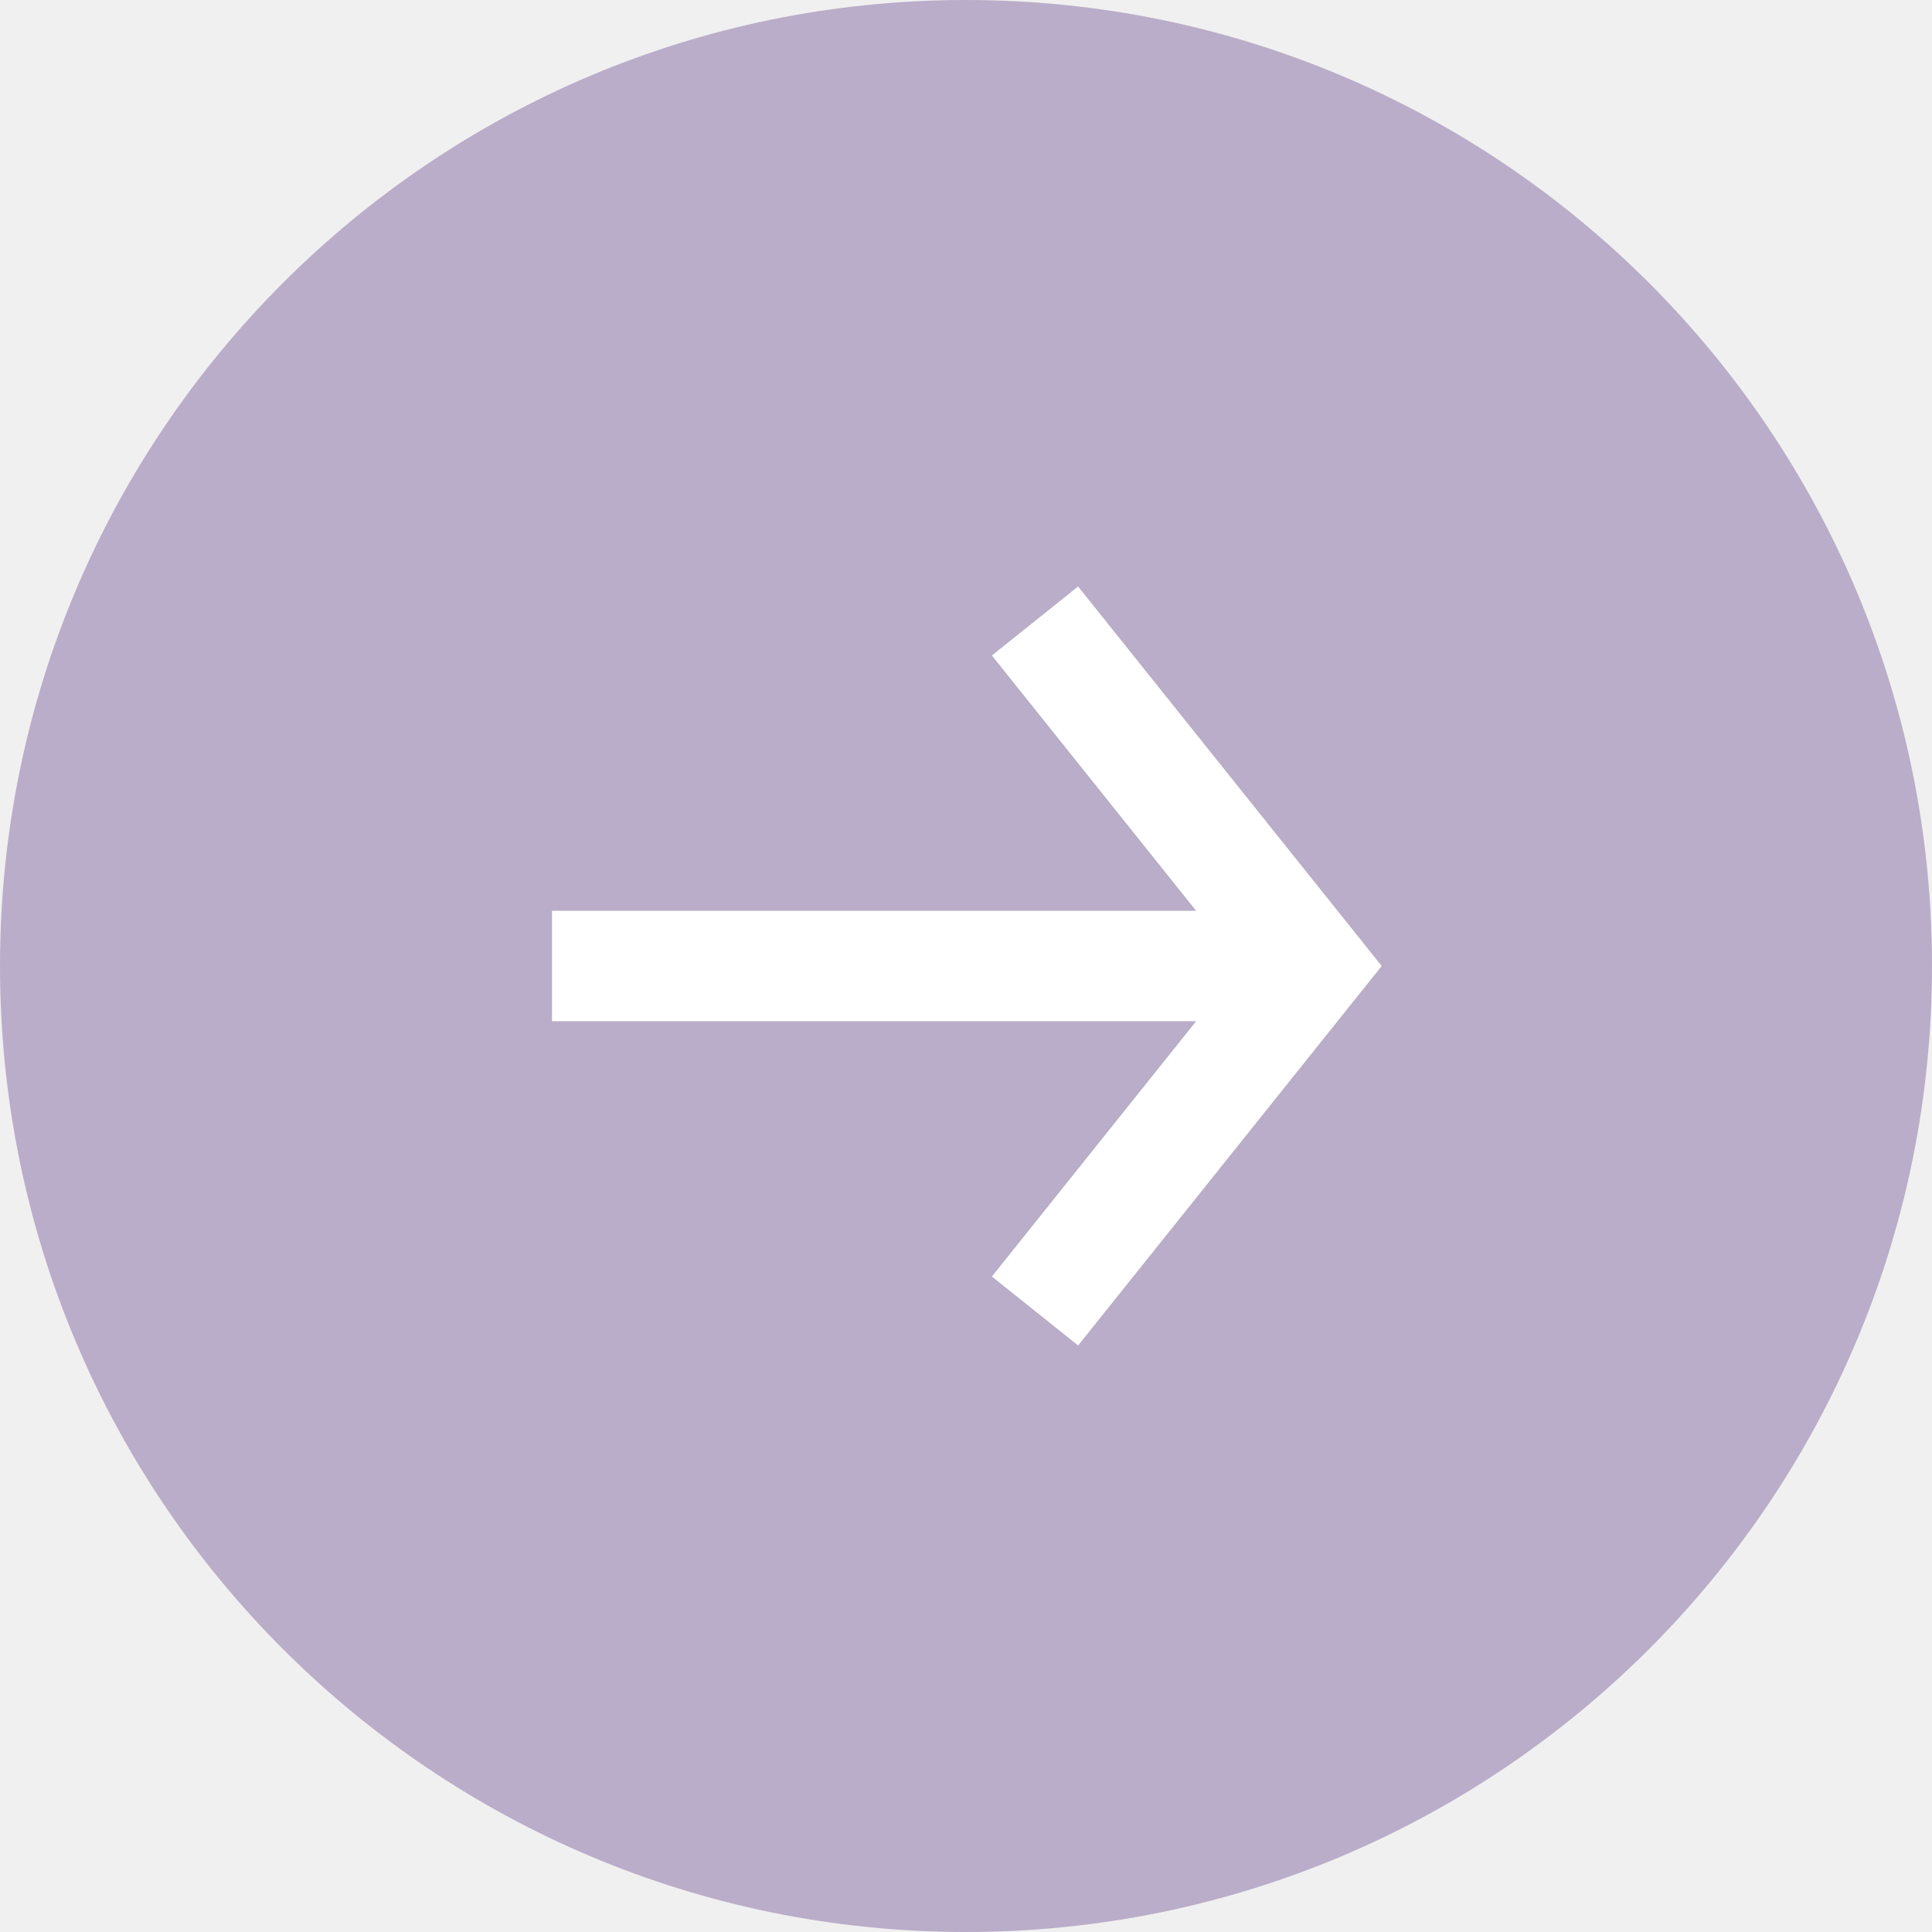
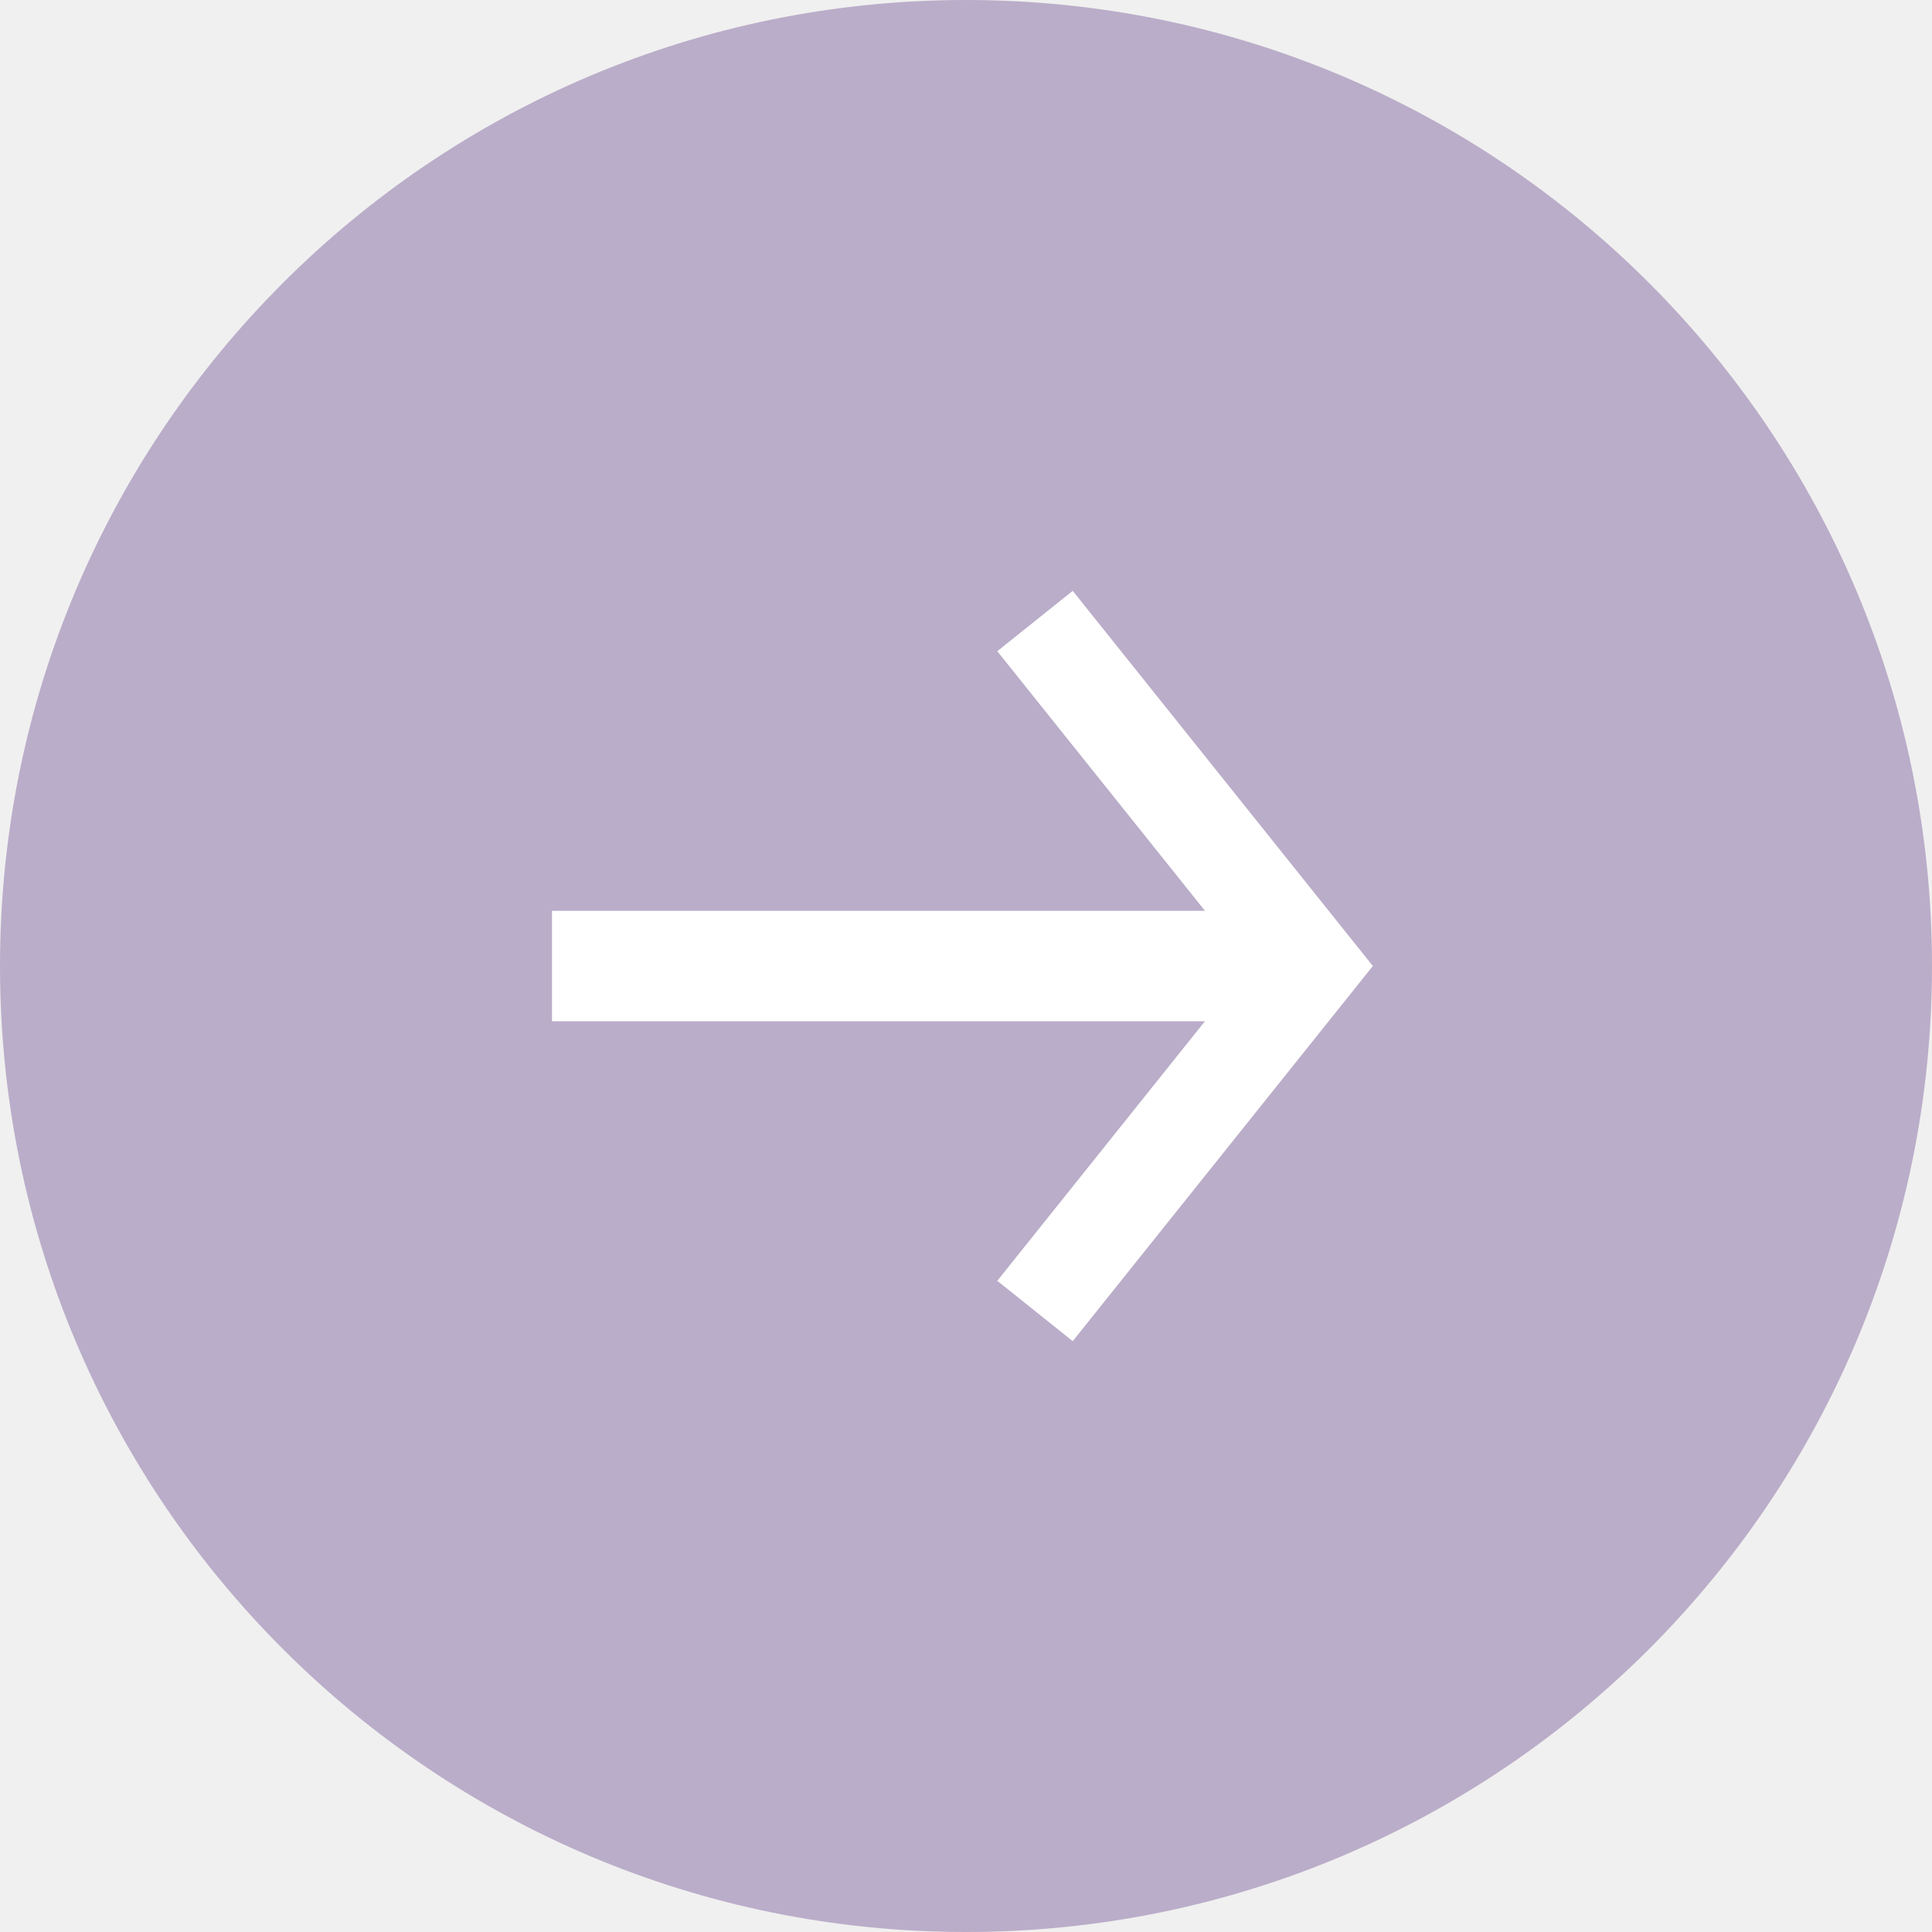
- <svg xmlns="http://www.w3.org/2000/svg" width="28" height="28" viewBox="0 0 28 28" fill="none">
-   <circle cx="14" cy="14" r="14" fill="#BAADC9" />
-   <rect x="8" y="13.2" width="11" height="1.6" fill="white" />
-   <path d="M15 9L19 14L15 19" stroke="white" stroke-width="1.6" />
+ <svg xmlns="http://www.w3.org/2000/svg" width="32" height="32" viewBox="0 0 32 32" fill="none">
+   <circle cx="16" cy="16" r="16" fill="#BAADC9" />
+   <rect x="9.143" y="15.086" width="12.571" height="1.829" fill="white" />
+   <path d="M17.143 10.286L21.714 16L17.143 21.714" stroke="white" stroke-width="1.6" />
</svg>
